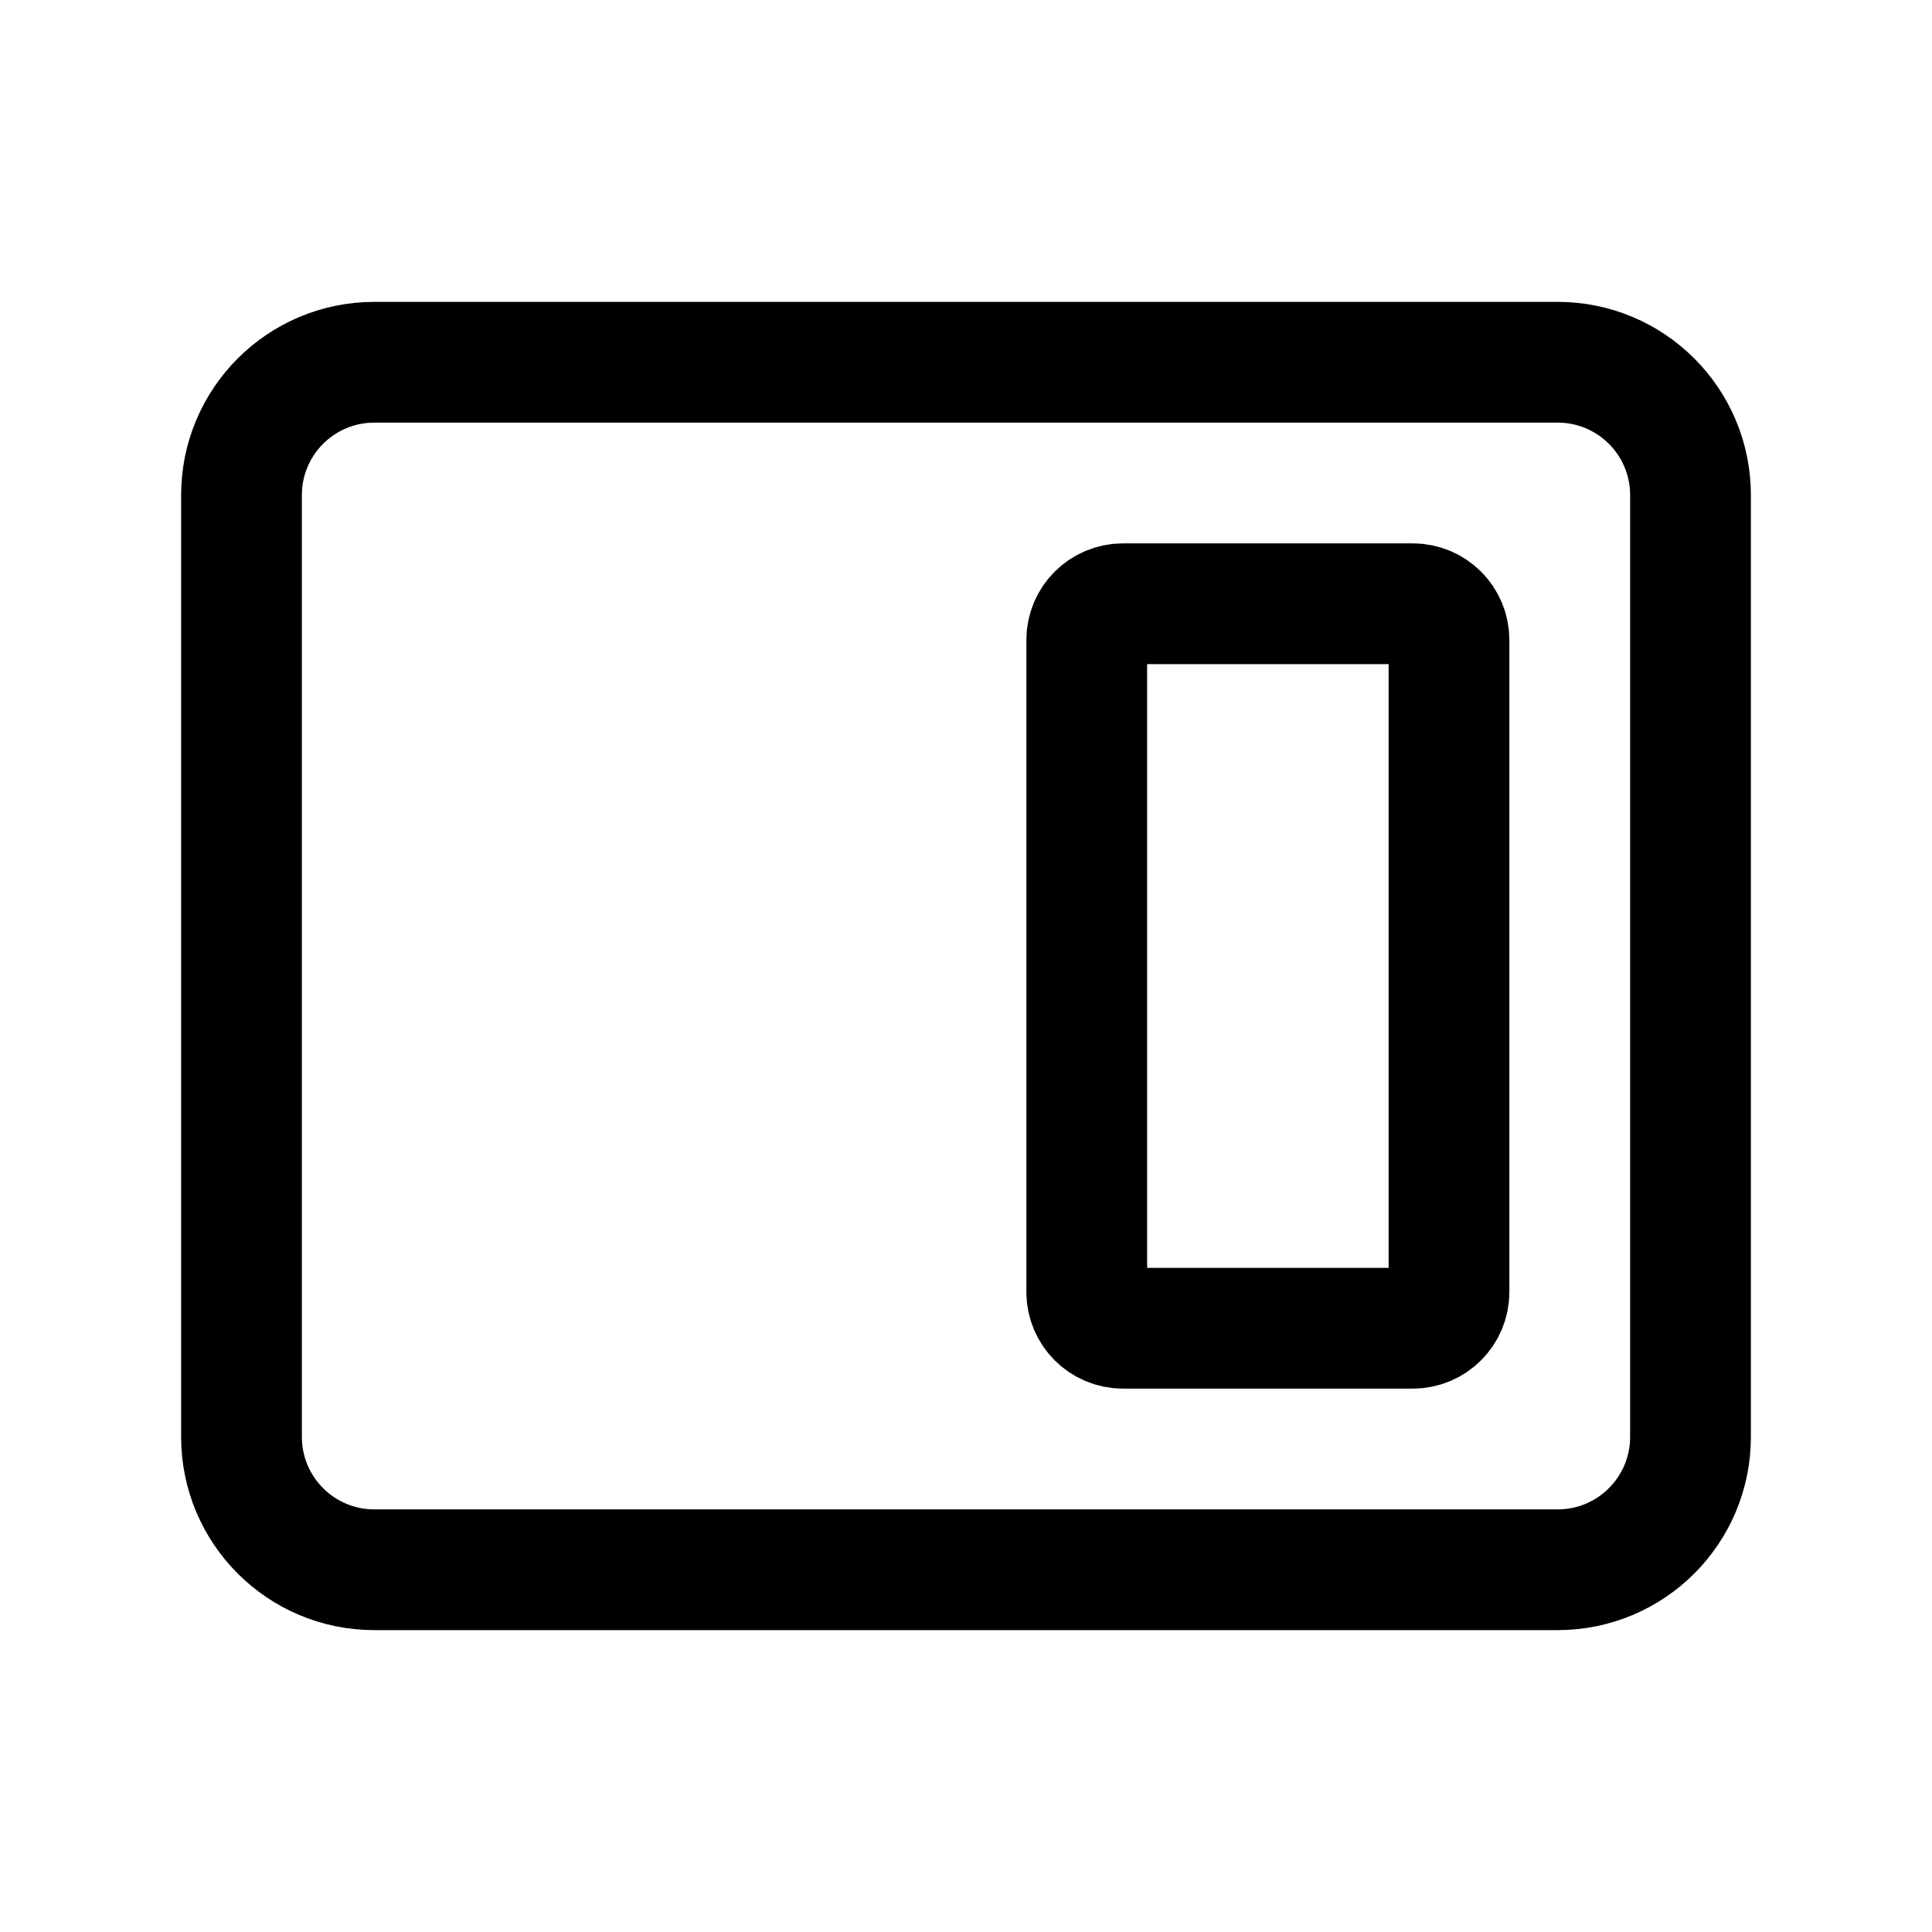
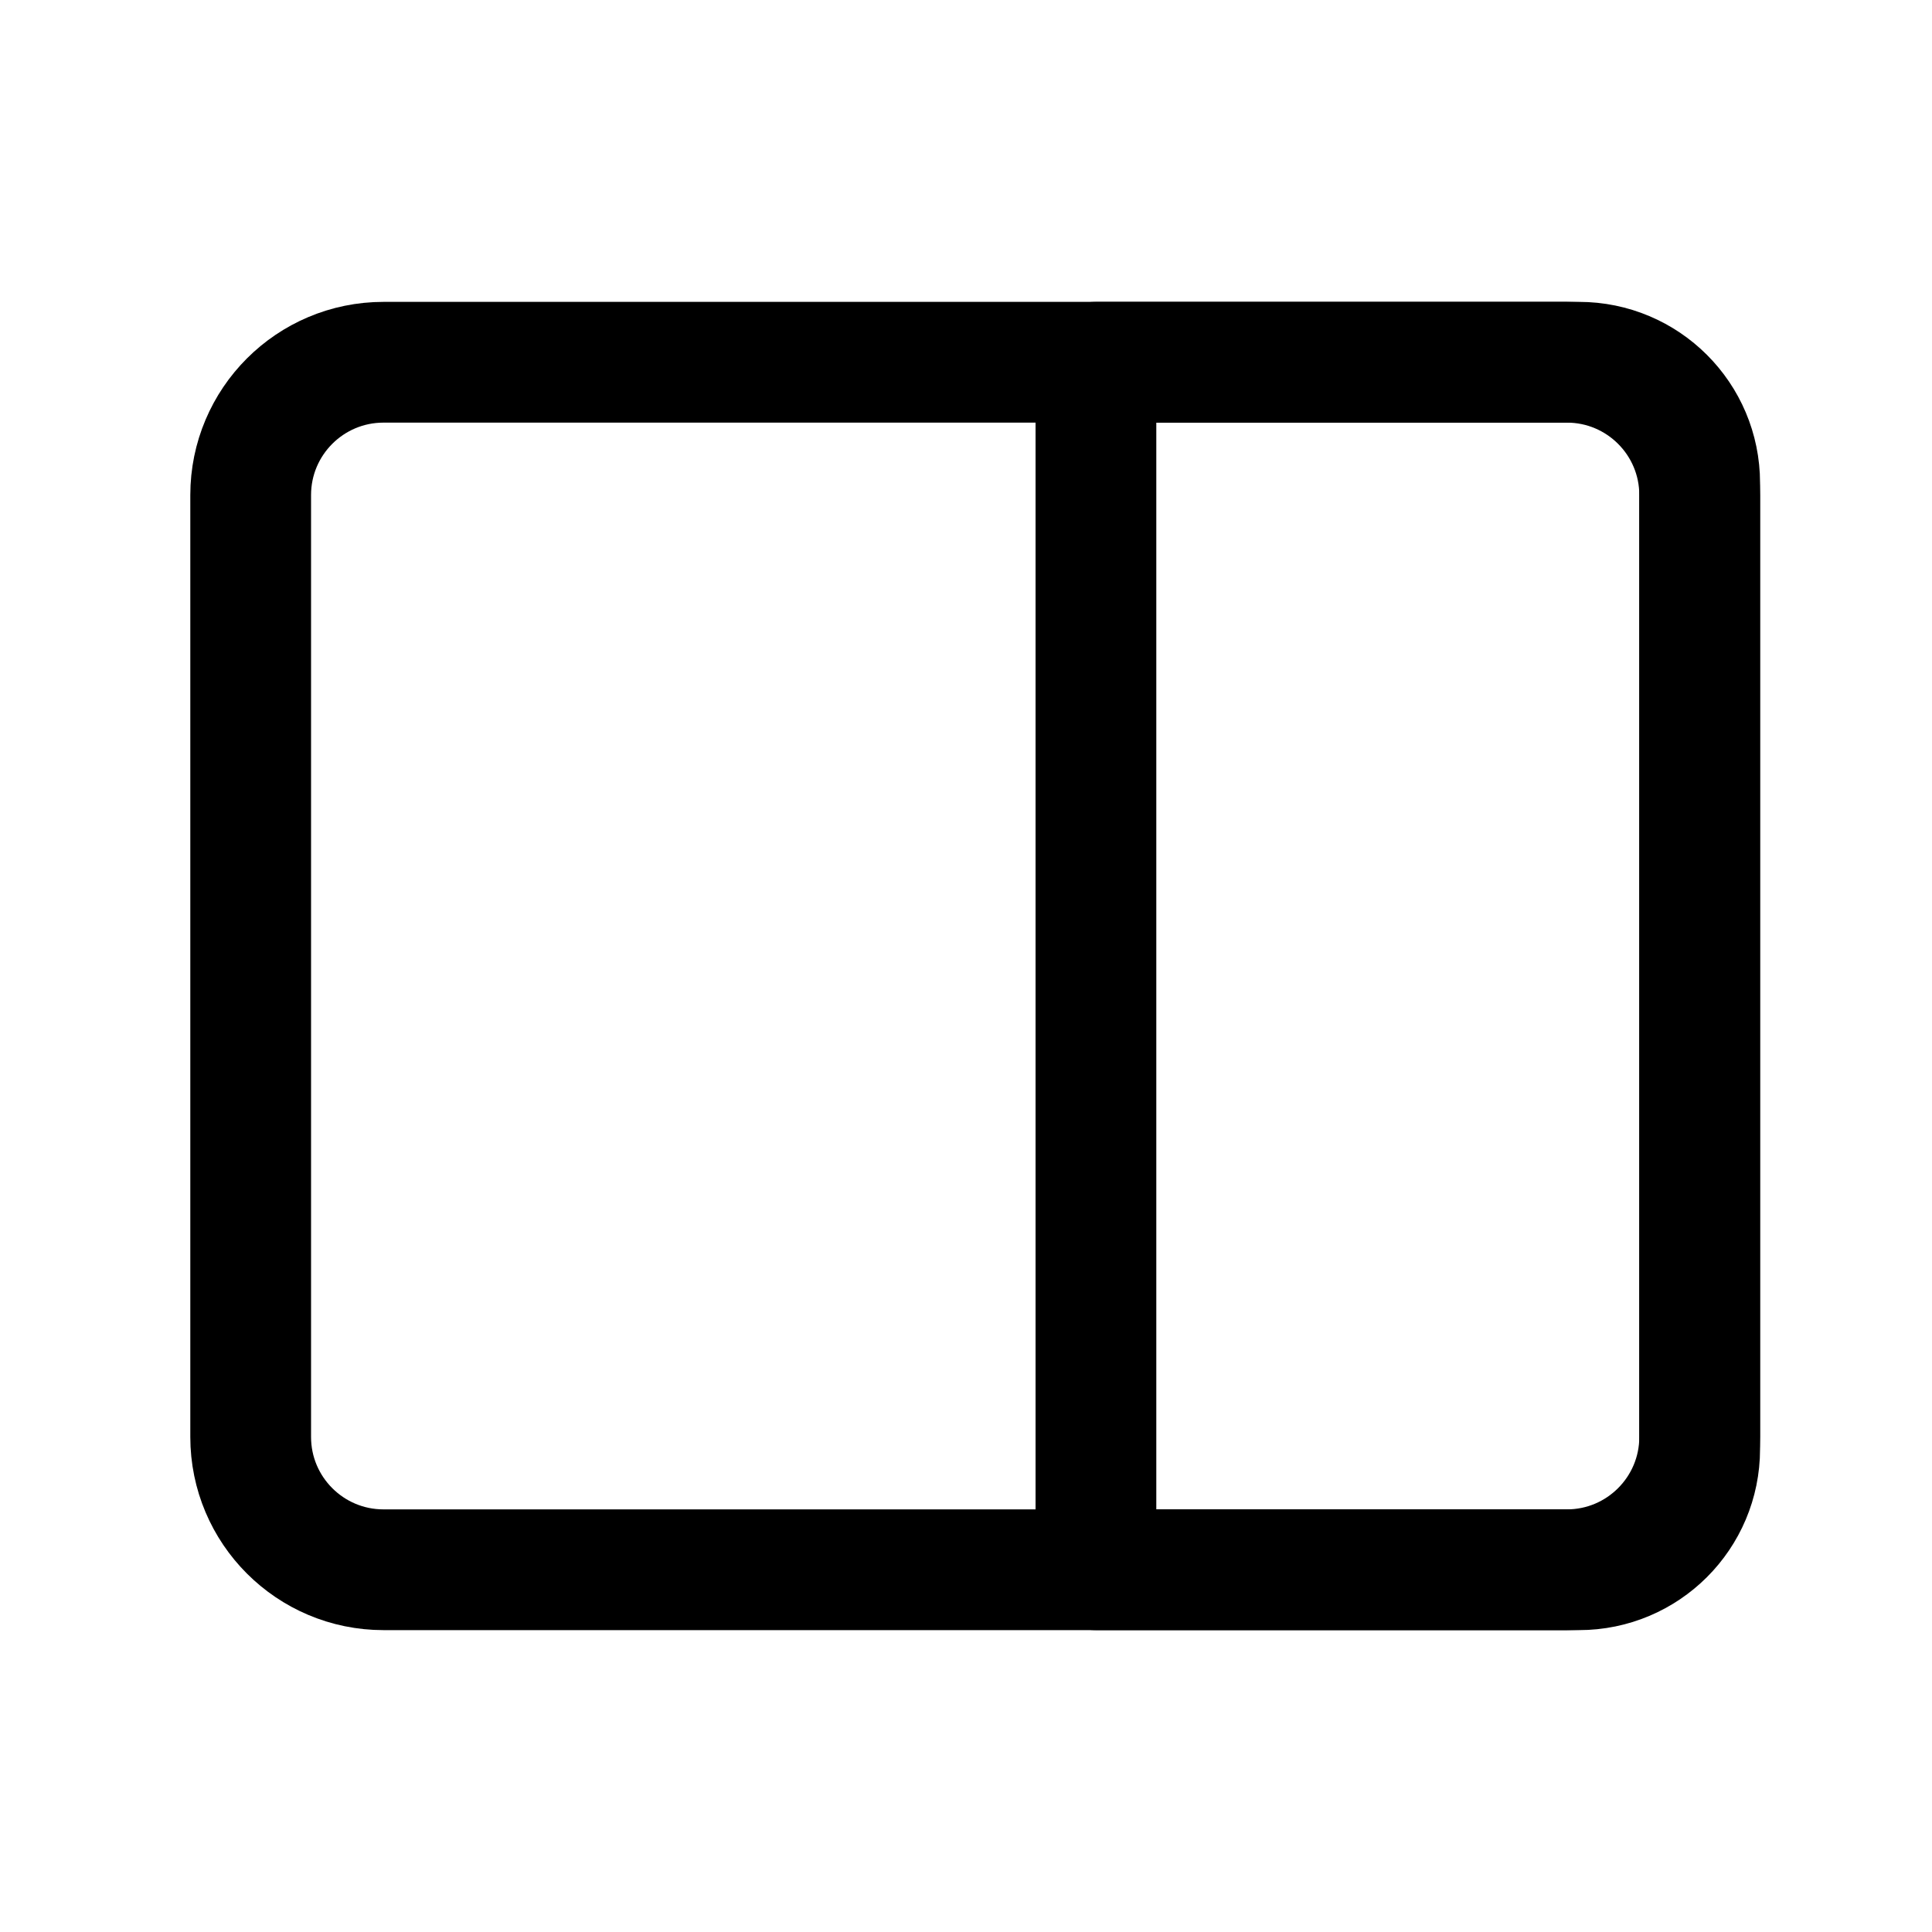
<svg xmlns="http://www.w3.org/2000/svg" fill="none" viewBox="0 0 16 16">
-   <path stroke="currentColor" stroke-linecap="round" stroke-linejoin="round" d="M2 4.1A1.1 1.1 0 0 1 3.1 3h9.8A1.1 1.1 0 0 1 14 4.1v7.8a1.1 1.1 0 0 1-1.1 1.1H3.1A1.1 1.1 0 0 1 2 11.9z" />
-   <path stroke="currentColor" stroke-linecap="round" stroke-linejoin="round" d="M9 10.7V5.3a.3.3 0 0 1 .3-.3h2.4a.3.3 0 0 1 .3.3v5.4a.3.3 0 0 1-.3.3H9.3a.3.3 0 0 1-.3-.3" />
+   <path stroke="currentColor" stroke-linecap="round" stroke-linejoin="round" d="M14.076 11.9a1.1 1.1 0 0 1-1.1 1.1h-9.8a1.1 1.1 0 0 1-1.1-1.1V4.1a1.1 1.1 0 0 1 1.1-1.1h9.8a1.1 1.1 0 0 1 1.1 1.1z" />
+   <path stroke="currentColor" stroke-linecap="round" stroke-linejoin="round" d="M14.076 12a1 1 0 0 1-1 1h-4V3h4a1 1 0 0 1 1 1z" />
</svg>
